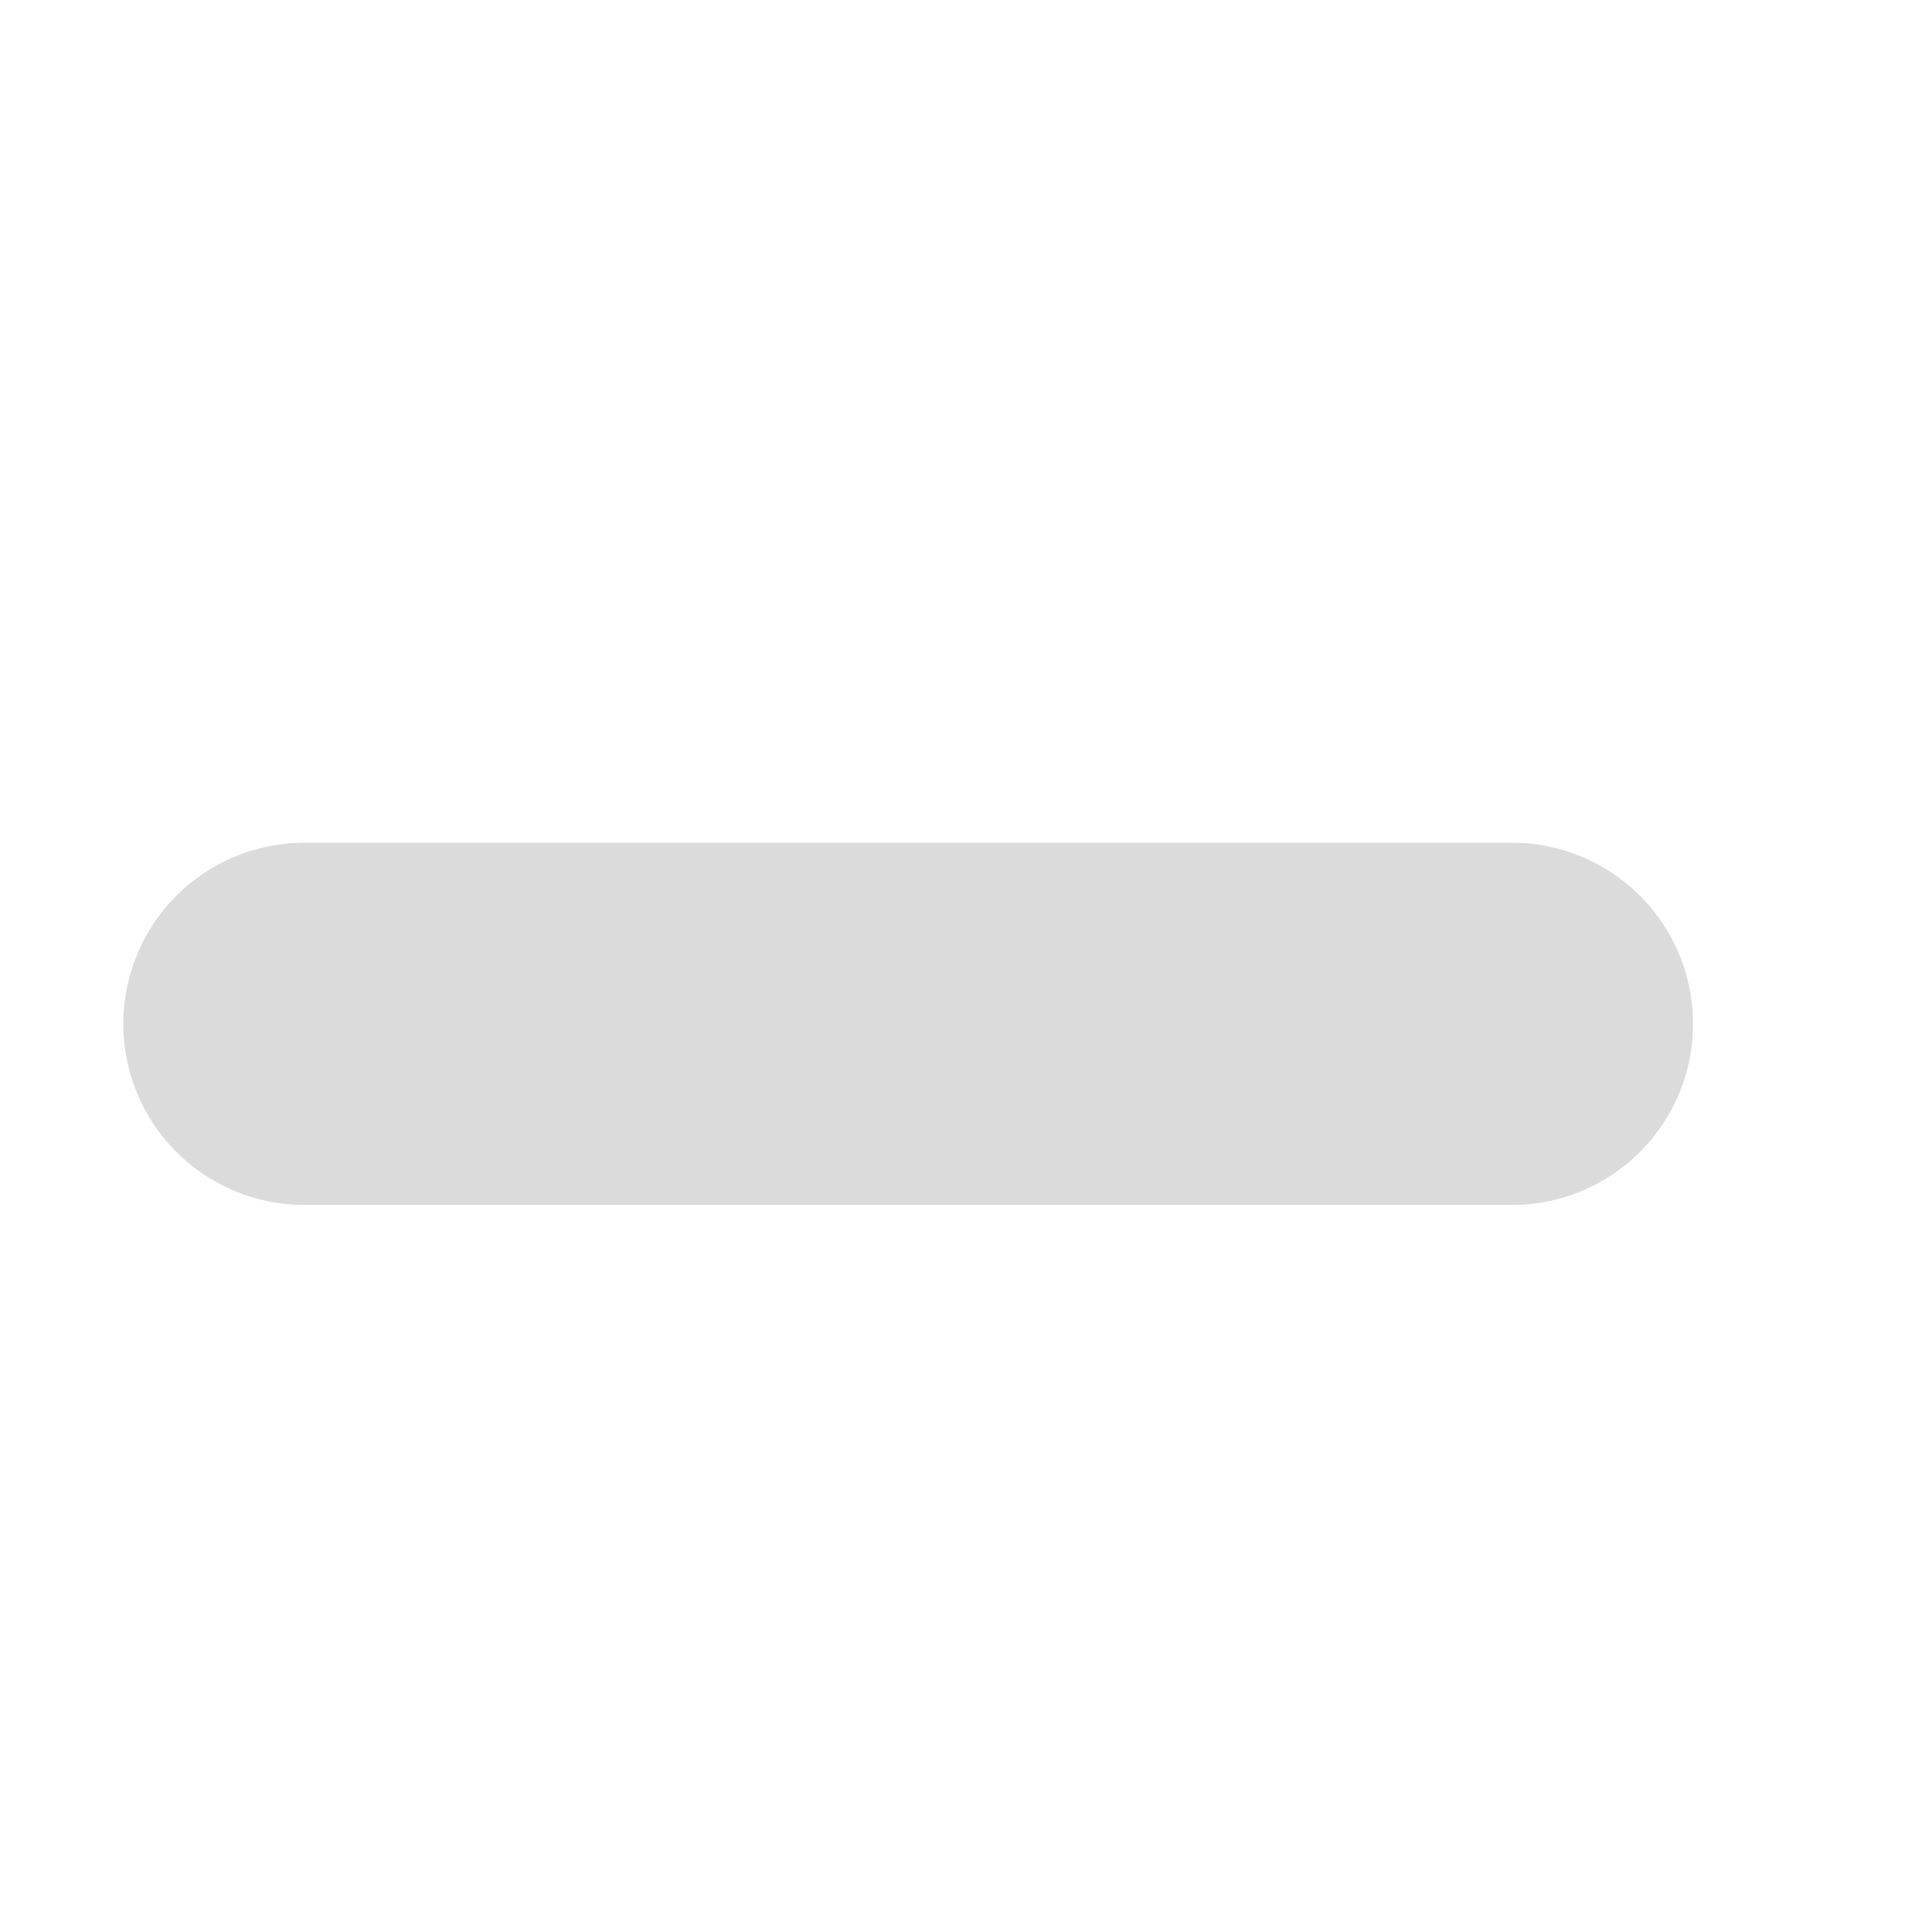
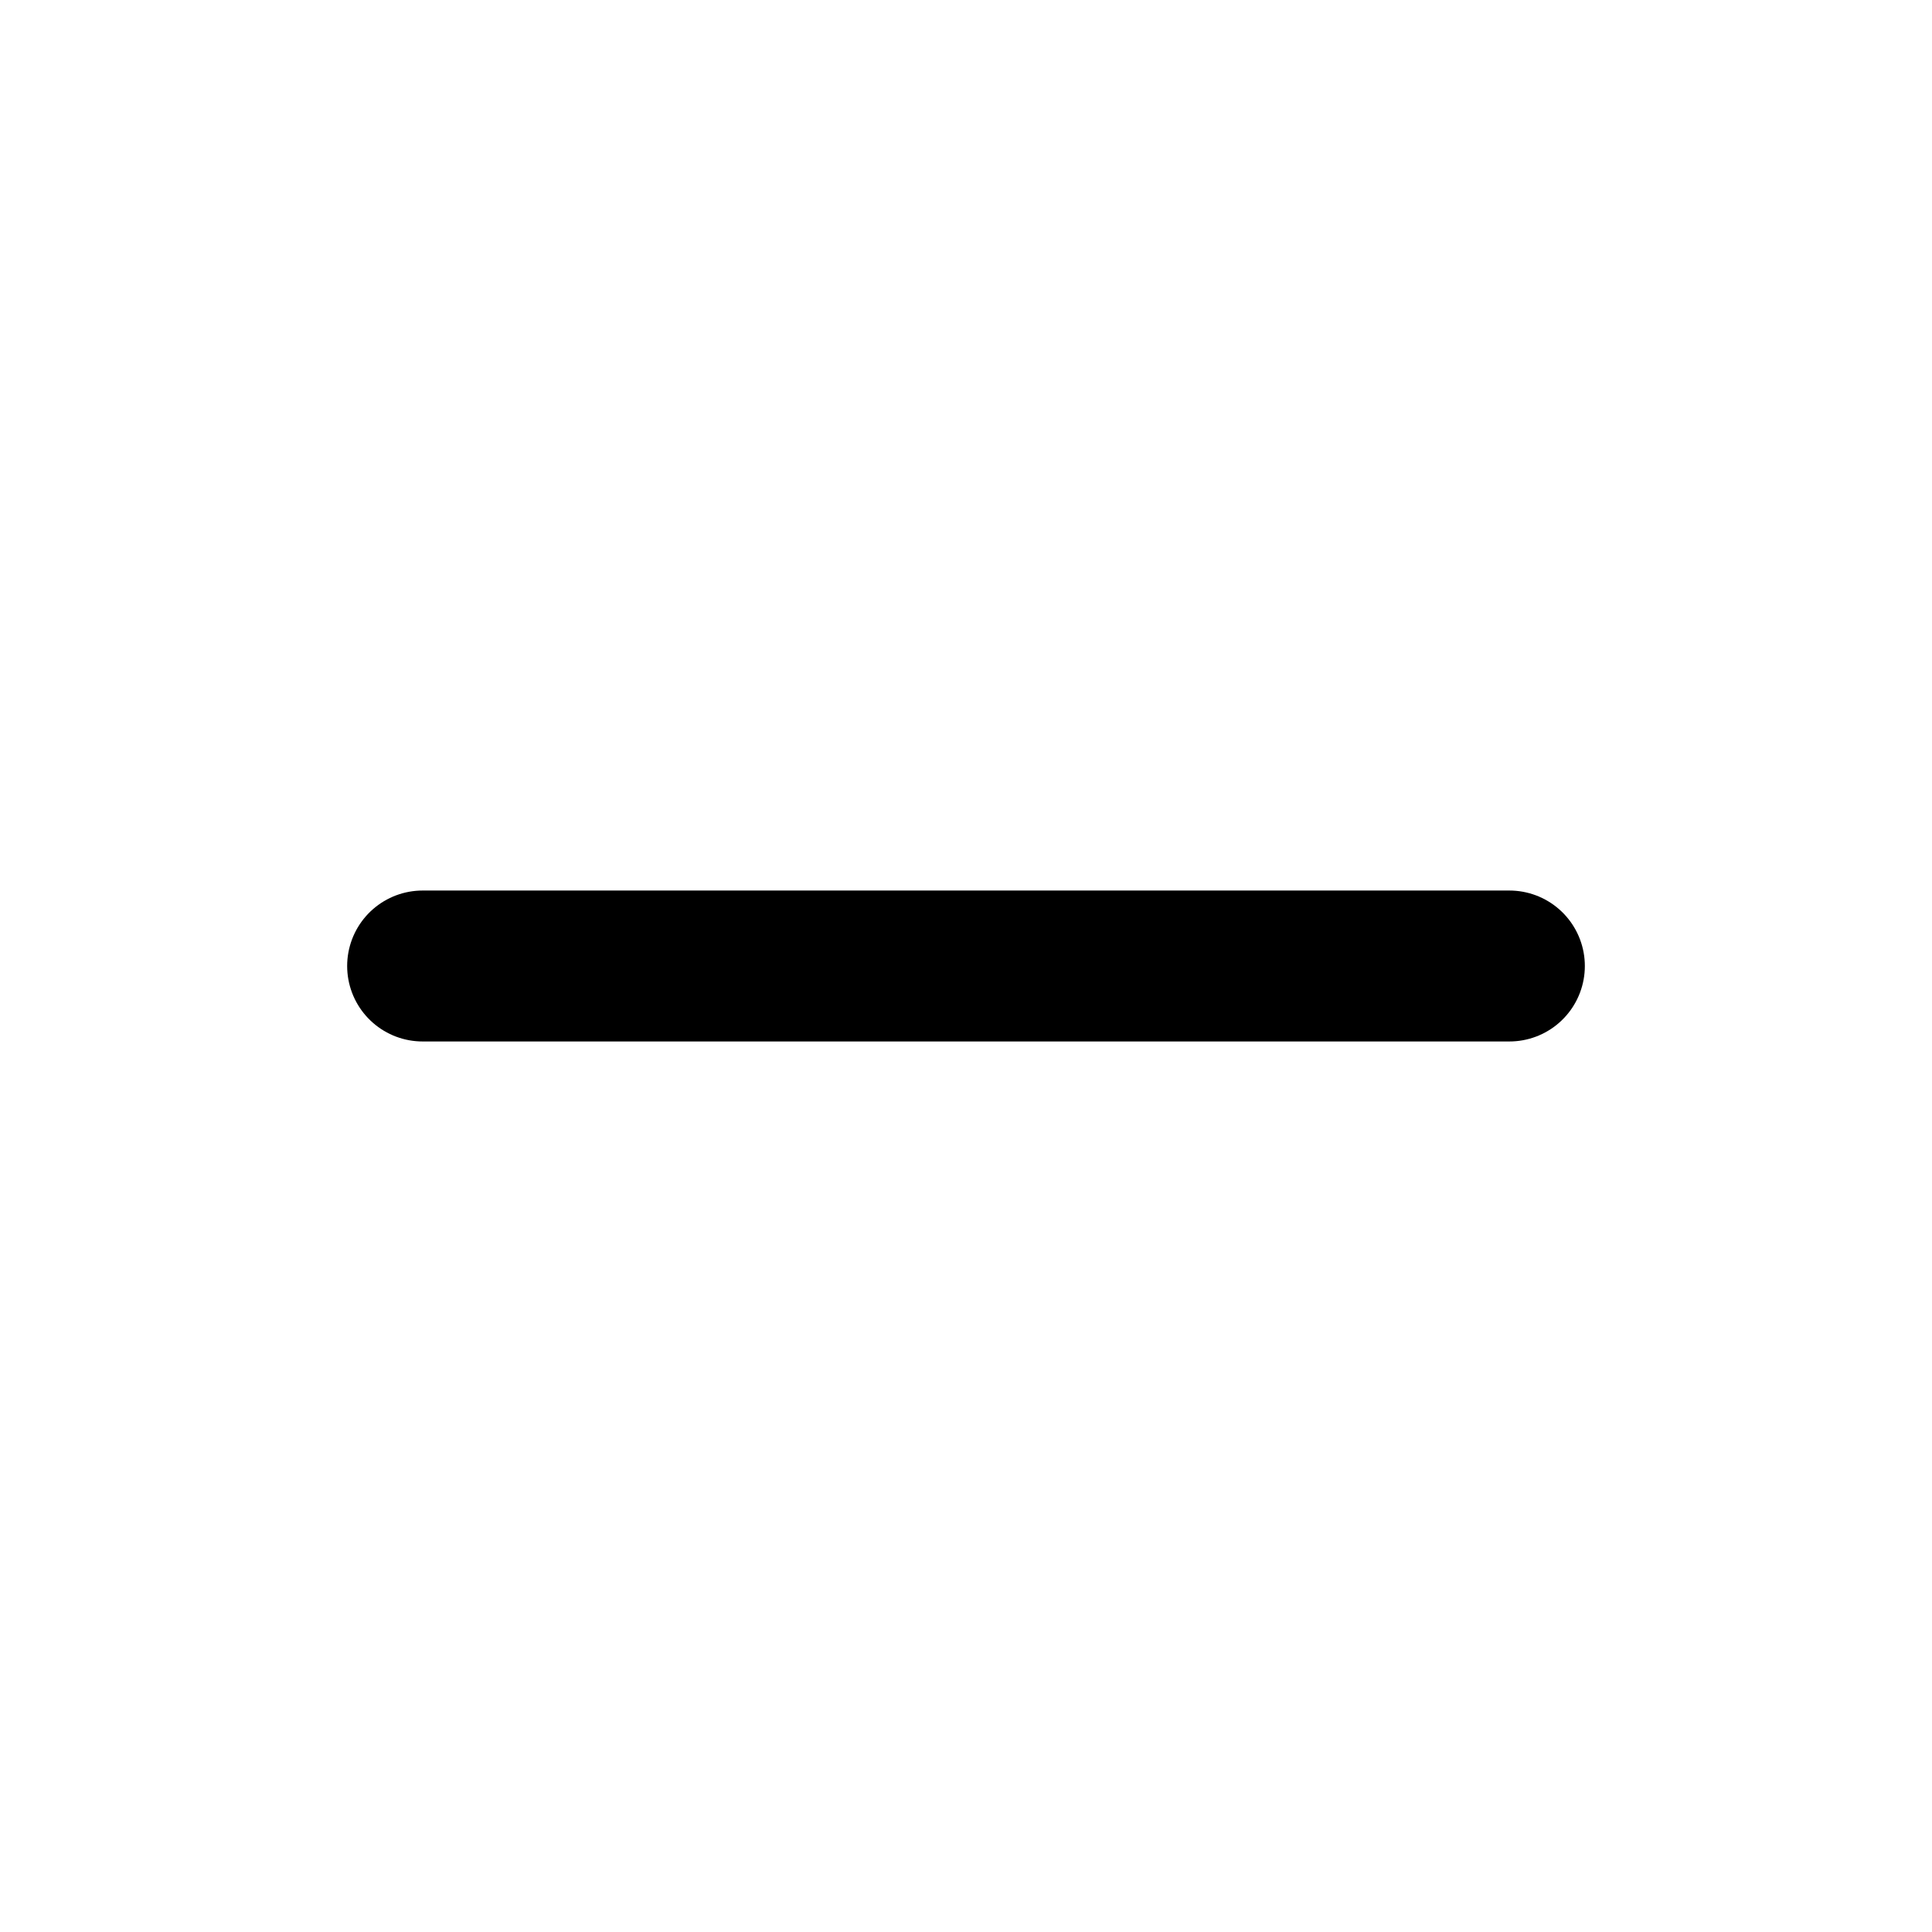
- <svg xmlns="http://www.w3.org/2000/svg" width="16" height="16" viewBox="0 0 16 16" version="1.1" id="SVGRoot">
-   <defs id="defs815" />
-   <g id="layer1" transform="translate(0,-8)">
-     <path d="M 55,16 H 65" style="opacity:0.7;fill:none;fill-rule:evenodd;stroke:#cccccc;stroke-width:4;stroke-linecap:round;stroke-linejoin:miter;stroke-miterlimit:4;stroke-dasharray:none;stroke-opacity:1.0" id="path4977" />
-     <path id="path4979" style="opacity:0.7;fill:none;fill-rule:evenodd;stroke:#cccccc;stroke-width:3;stroke-linecap:round;stroke-linejoin:miter;stroke-miterlimit:4;stroke-dasharray:none;stroke-opacity:1.0" d="M 2.521,16.479 H 12.521" />
-     <path d="M 24,16 H 34" style="opacity:0.7;fill:none;fill-rule:evenodd;stroke:#cccccc;stroke-width:2;stroke-linecap:round;stroke-linejoin:miter;stroke-miterlimit:4;stroke-dasharray:none;stroke-opacity:1.0" id="path4981" />
-     <path d="M 39,16 H 49" style="opacity:0.7;fill:none;fill-rule:evenodd;stroke:#cccccc;stroke-width:3;stroke-linecap:round;stroke-linejoin:miter;stroke-miterlimit:4;stroke-dasharray:none;stroke-opacity:1.0" id="path4983" />
-   </g>
+ <svg xmlns="http://www.w3.org/2000/svg" width="16" height="16" viewBox="0 0 16 16">
+   <path d="M3.5 8h9" fill="none" stroke="currentColor" stroke-width="1.25" stroke-linecap="round" stroke-linejoin="round" />
</svg>
